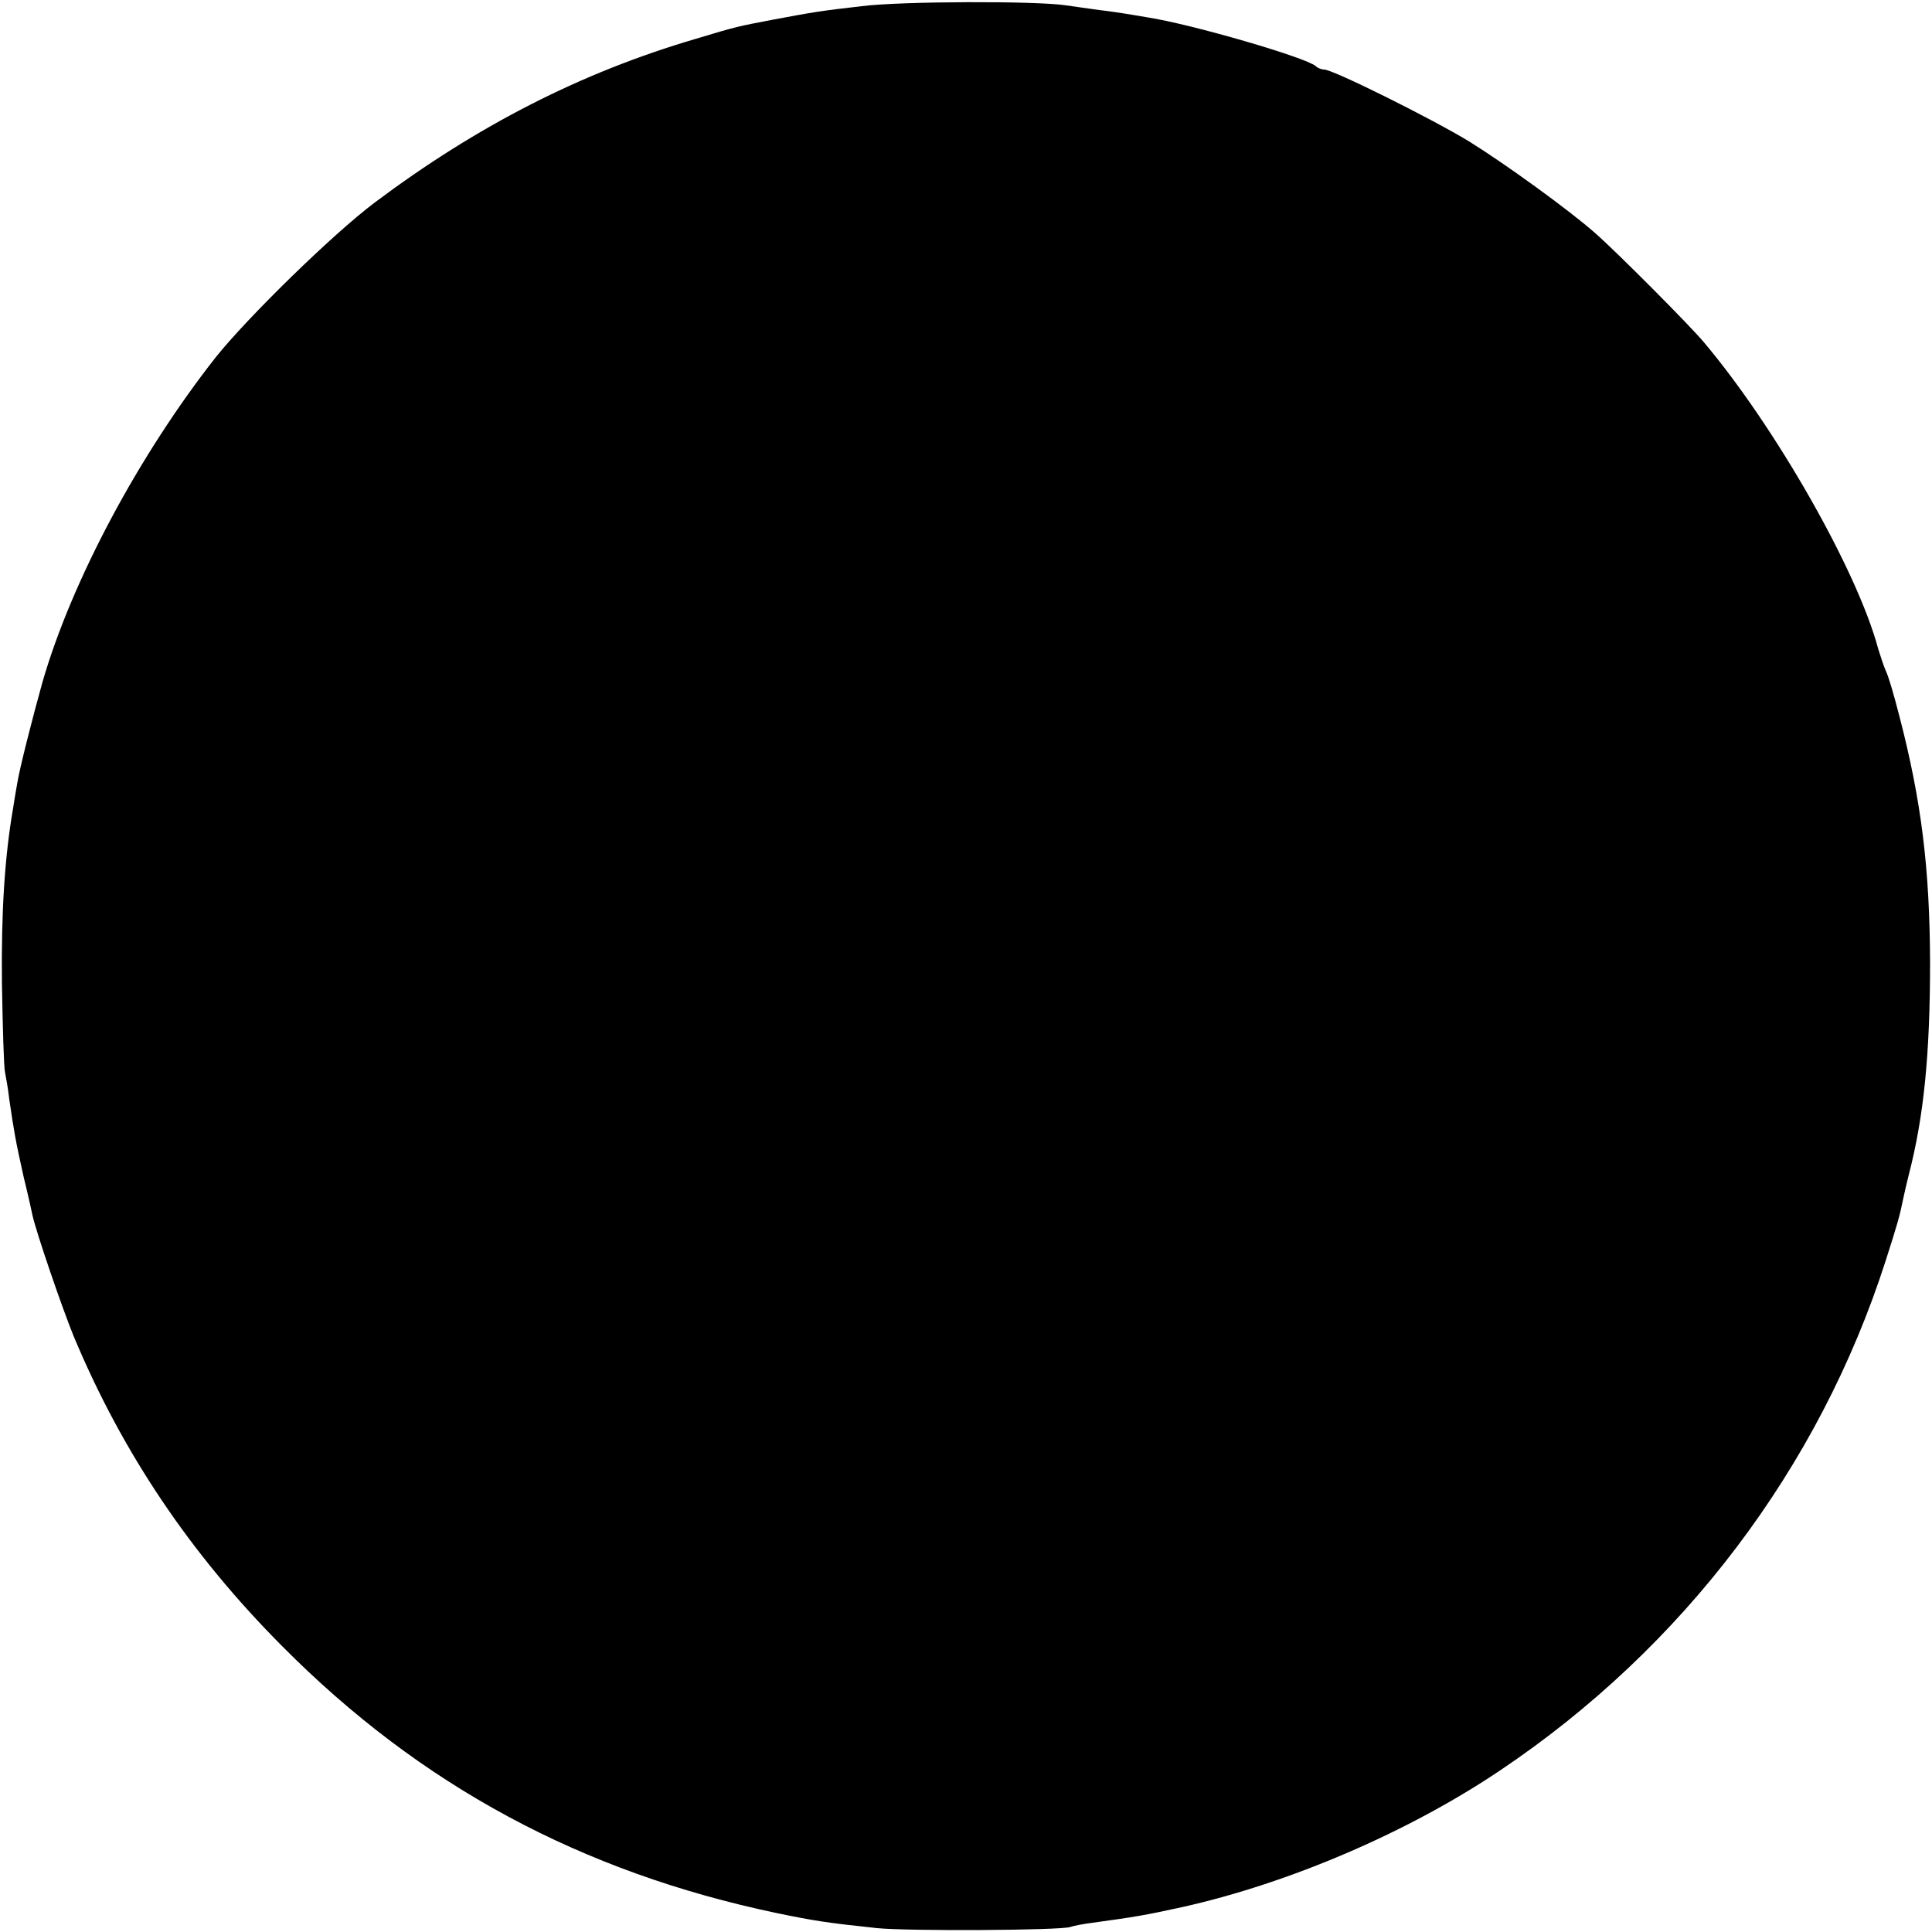
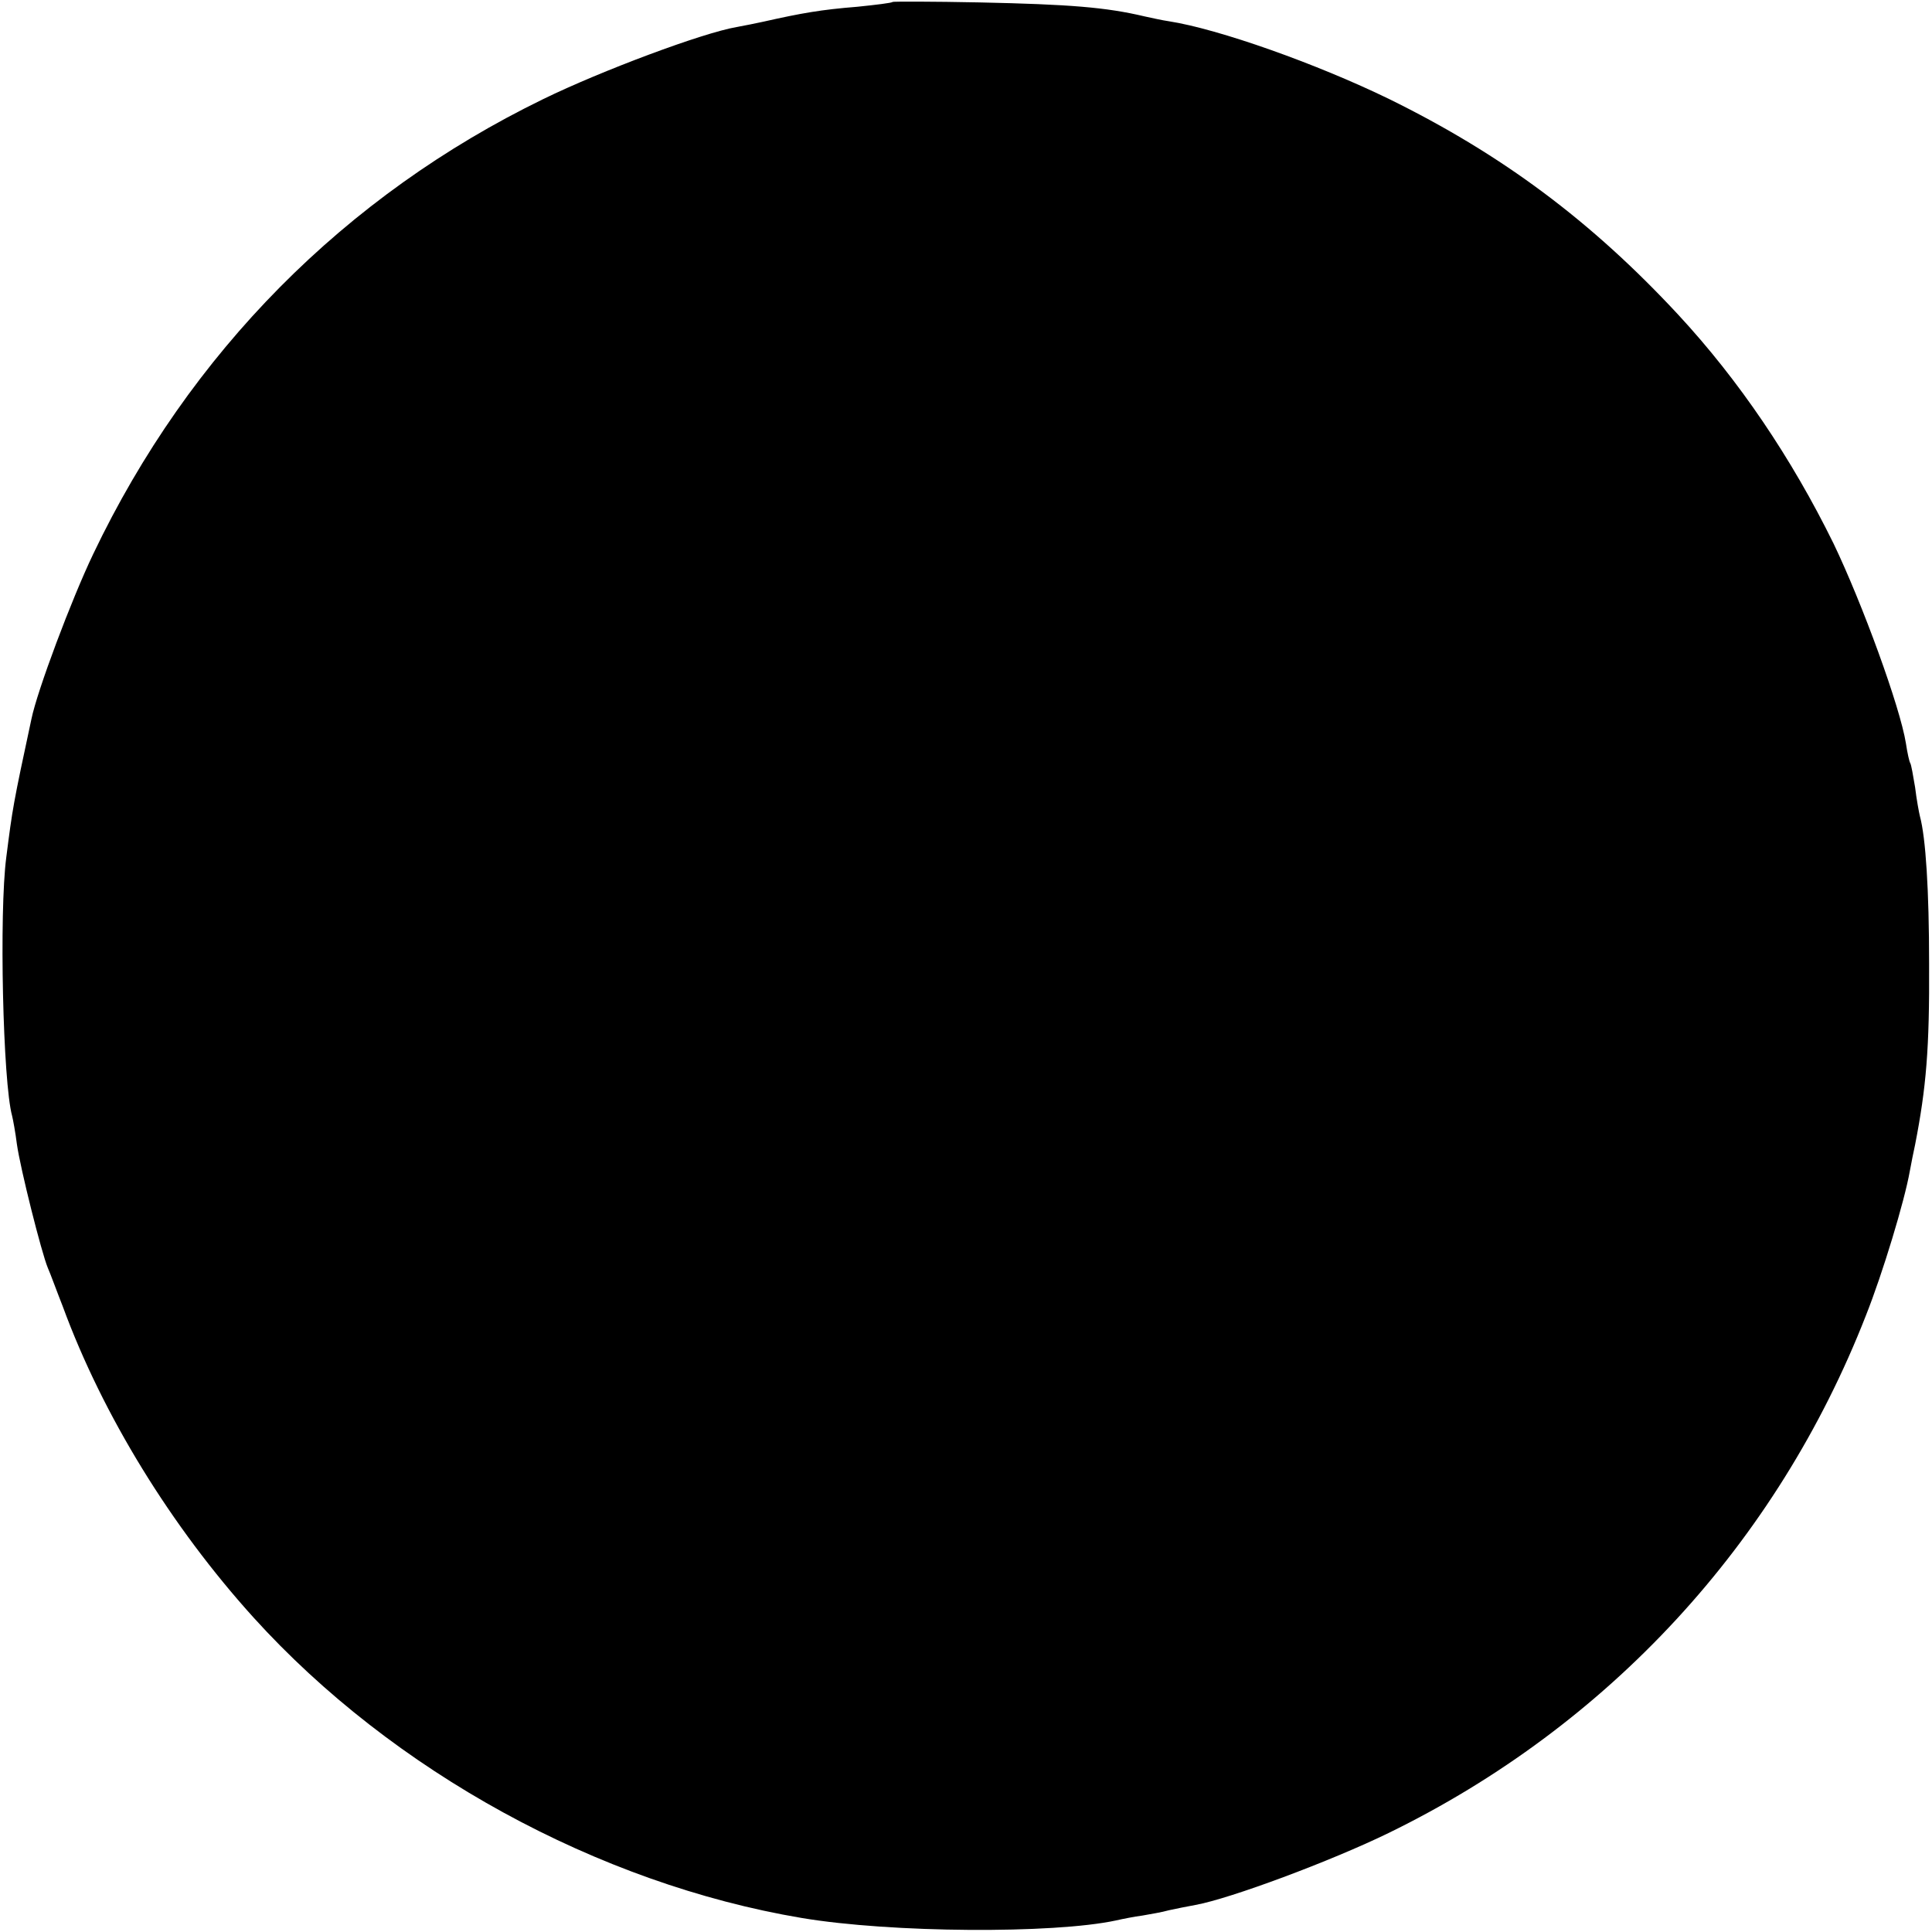
- <svg xmlns="http://www.w3.org/2000/svg" version="1.0" width="500pt" height="500pt" viewBox="0 0 500 500" preserveAspectRatio="xMidYMid meet">
-   <g transform="translate(0,500) scale(0.1,-0.1)" fill="#000000" stroke="none">
-     <path d="M2230 4984 c-106 -12 -129 -16 -230 -35 -89 -17 -92 -17 -201 -50 -296 -87 -565 -225 -829 -423 -108 -81 -329 -297 -412 -401 -198 -252 -372 -577 -448 -840 -26 -93 -59 -223 -65 -260 -4 -22 -9 -52 -11 -66 -22 -127 -31 -269 -29 -454 2 -115 5 -219 8 -230 2 -11 8 -42 11 -70 12 -82 16 -106 37 -200 12 -49 22 -94 23 -100 10 -45 76 -238 107 -314 125 -299 301 -562 539 -801 358 -361 775 -585 1280 -691 97 -20 128 -25 260 -39 80 -8 475 -6 500 3 8 3 34 8 58 11 109 15 134 19 234 41 276 62 582 193 820 353 474 318 826 783 998 1319 31 97 36 114 46 163 3 14 9 41 14 60 39 151 55 312 55 550 -1 242 -22 415 -79 635 -16 62 -28 103 -36 120 -5 11 -13 36 -19 55 -54 203 -267 576 -452 795 -37 44 -224 232 -281 282 -68 60 -234 180 -326 237 -97 59 -352 186 -375 186 -7 0 -17 4 -22 9 -25 22 -319 108 -435 126 -25 4 -52 9 -60 10 -8 1 -37 6 -65 9 -27 4 -66 9 -85 12 -75 12 -429 11 -530 -2z" />
+ <svg xmlns="http://www.w3.org/2000/svg" version="1.0" width="400pt" height="400pt" viewBox="0 0 400 400" preserveAspectRatio="xMidYMid meet">
+   <g transform="translate(0,400) scale(0.1,-0.1)" fill="#000000" stroke="none">
+     <path d="M1848 3996 c-1 -2 -34 -6 -73 -10 -75 -6 -115 -13 -195 -31 -14 -3 -38 -8 -55 -11 -70 -12 -279 -90 -400 -149 -411 -200 -733 -525 -932 -942 -45 -94 -116 -283 -128 -342 -38 -177 -39 -184 -52 -286 -15 -114 -7 -466 12 -535 2 -8 7 -35 10 -59 7 -50 51 -225 64 -256 5 -11 18 -47 31 -80 83 -226 225 -456 395 -644 288 -318 713 -551 1135 -622 185 -31 521 -33 651 -5 13 3 38 8 54 10 17 3 41 7 55 11 14 3 38 8 55 11 72 13 281 91 400 149 455 222 804 600 988 1071 35 88 80 237 91 299 3 17 8 41 11 55 23 118 30 199 29 375 0 152 -7 261 -19 305 -2 8 -7 35 -10 60 -4 24 -8 47 -10 50 -2 3 -6 21 -9 41 -12 75 -90 289 -150 414 -87 177 -196 338 -321 473 -180 194 -365 332 -599 447 -150 73 -353 145 -456 161 -14 2 -36 7 -50 10 -80 19 -155 25 -342 29 -97 2 -178 2 -180 1z" />
  </g>
</svg>
